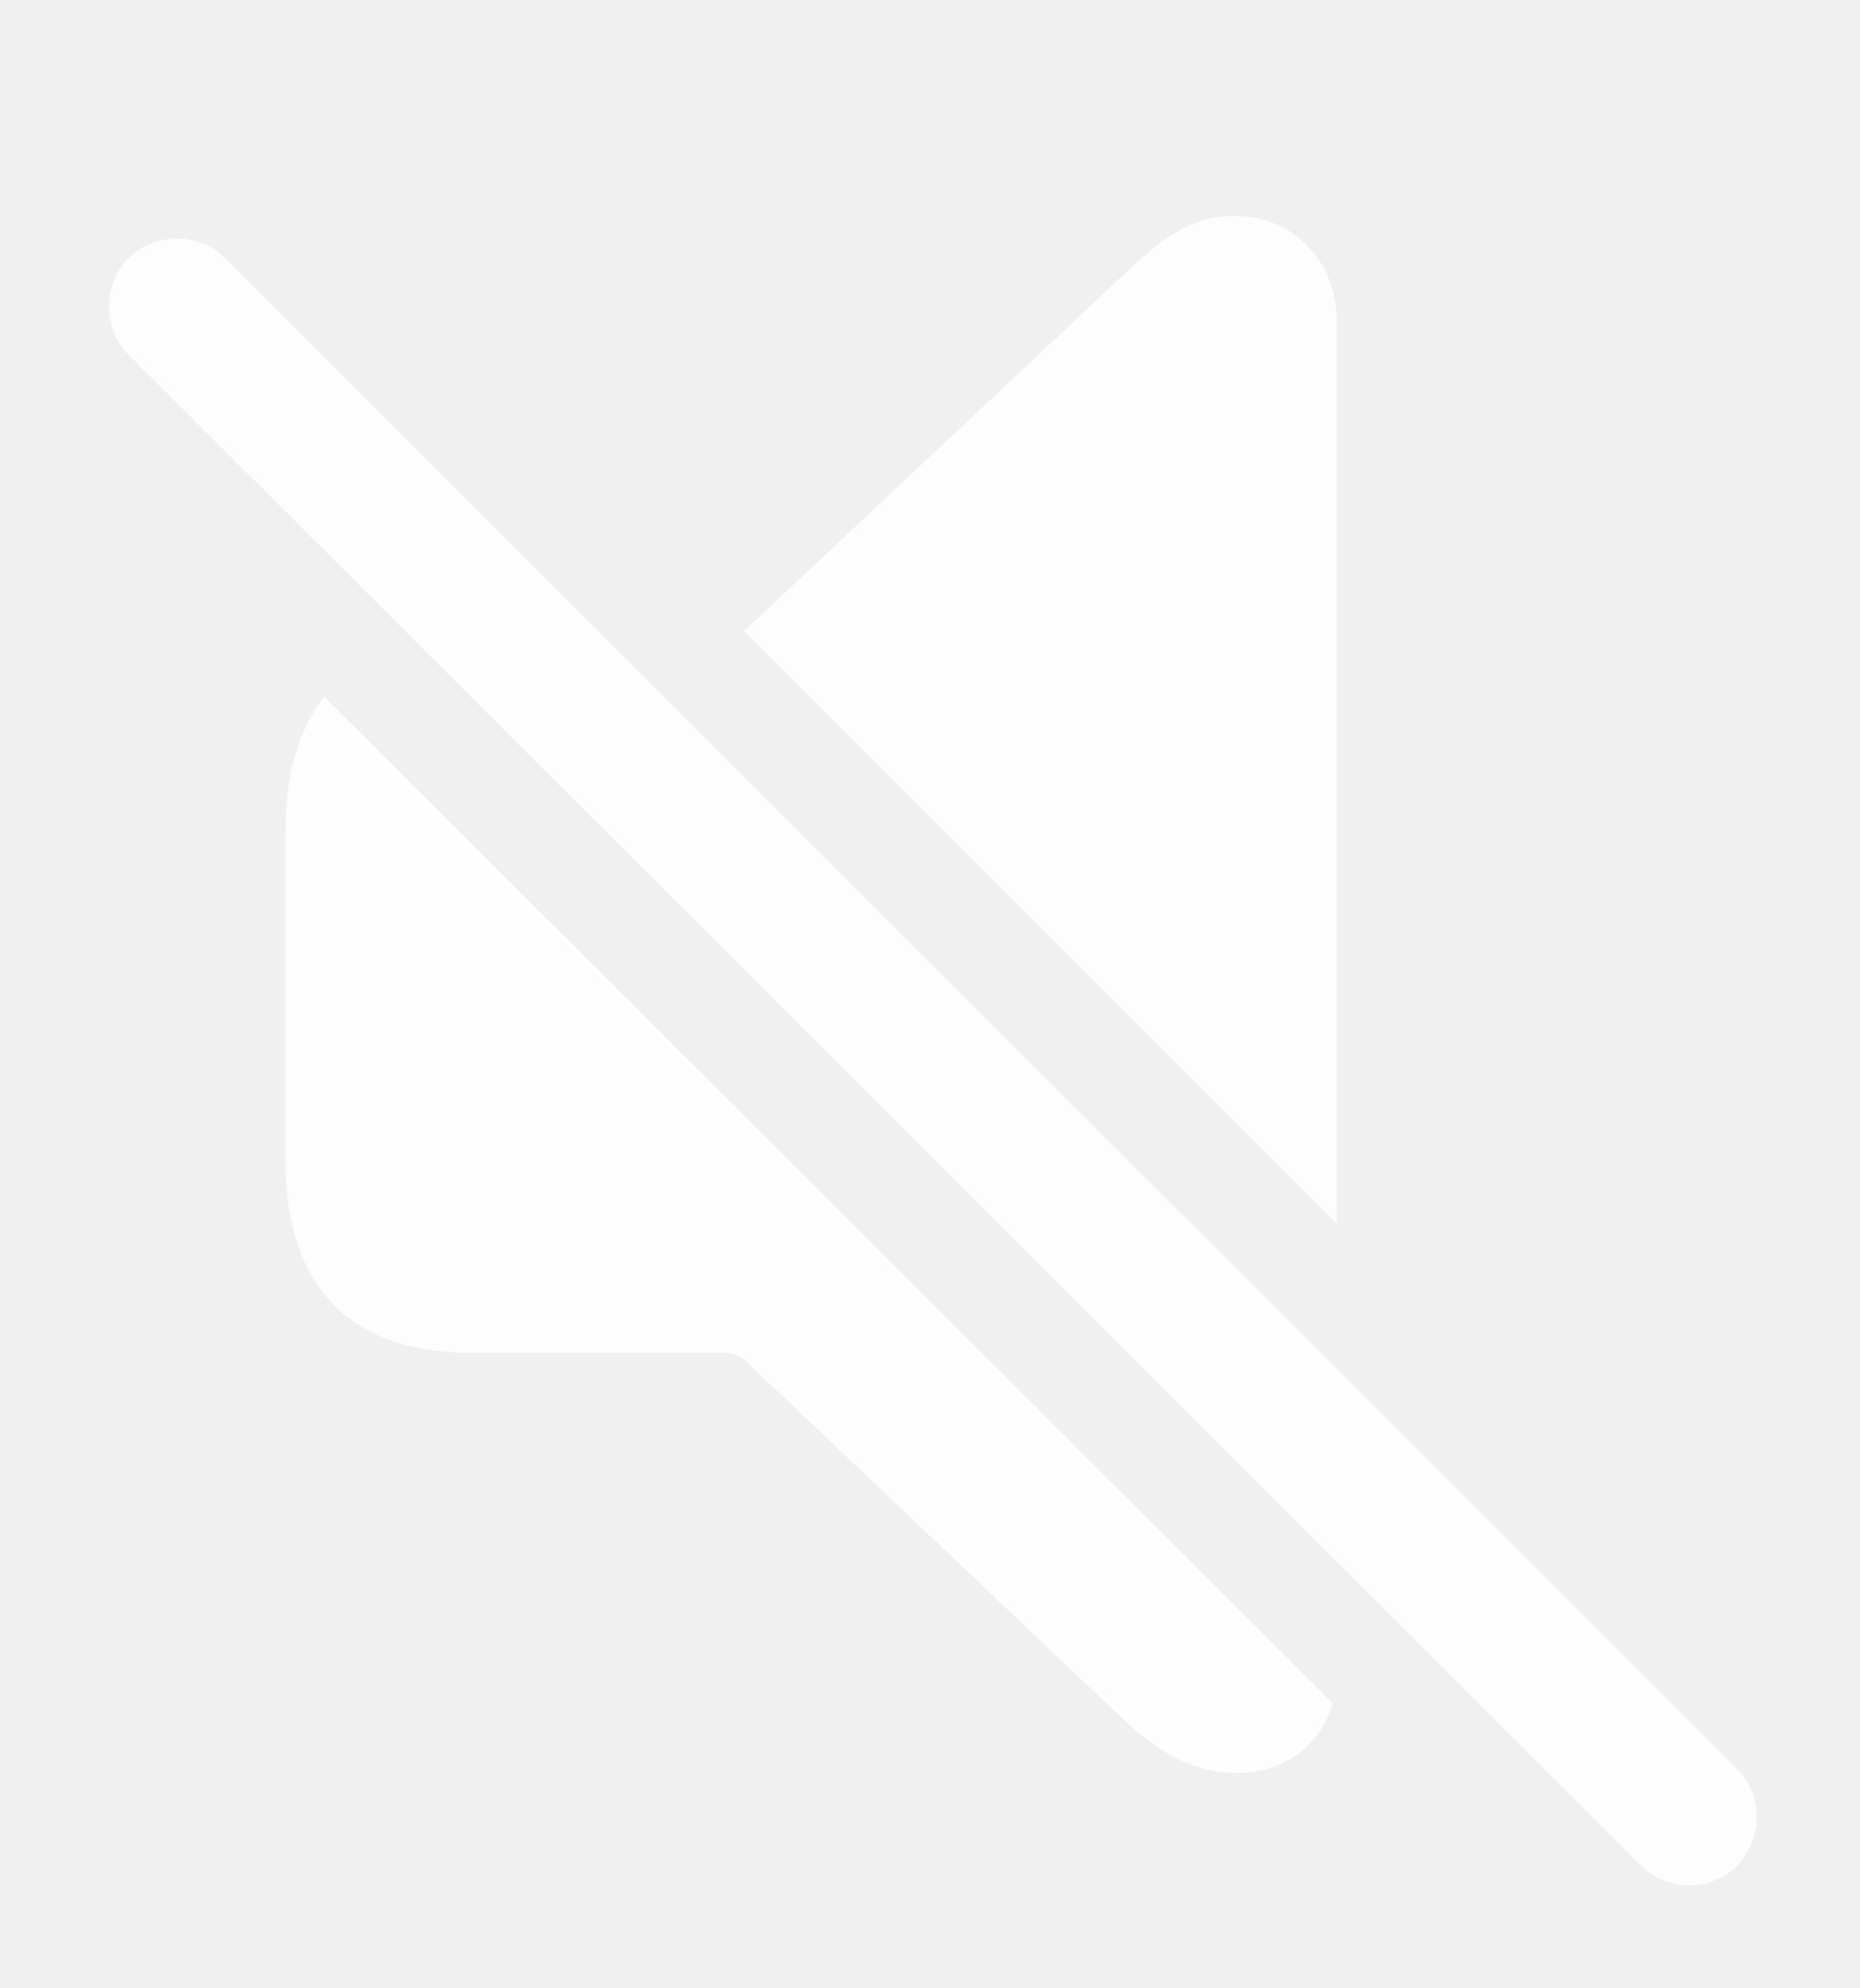
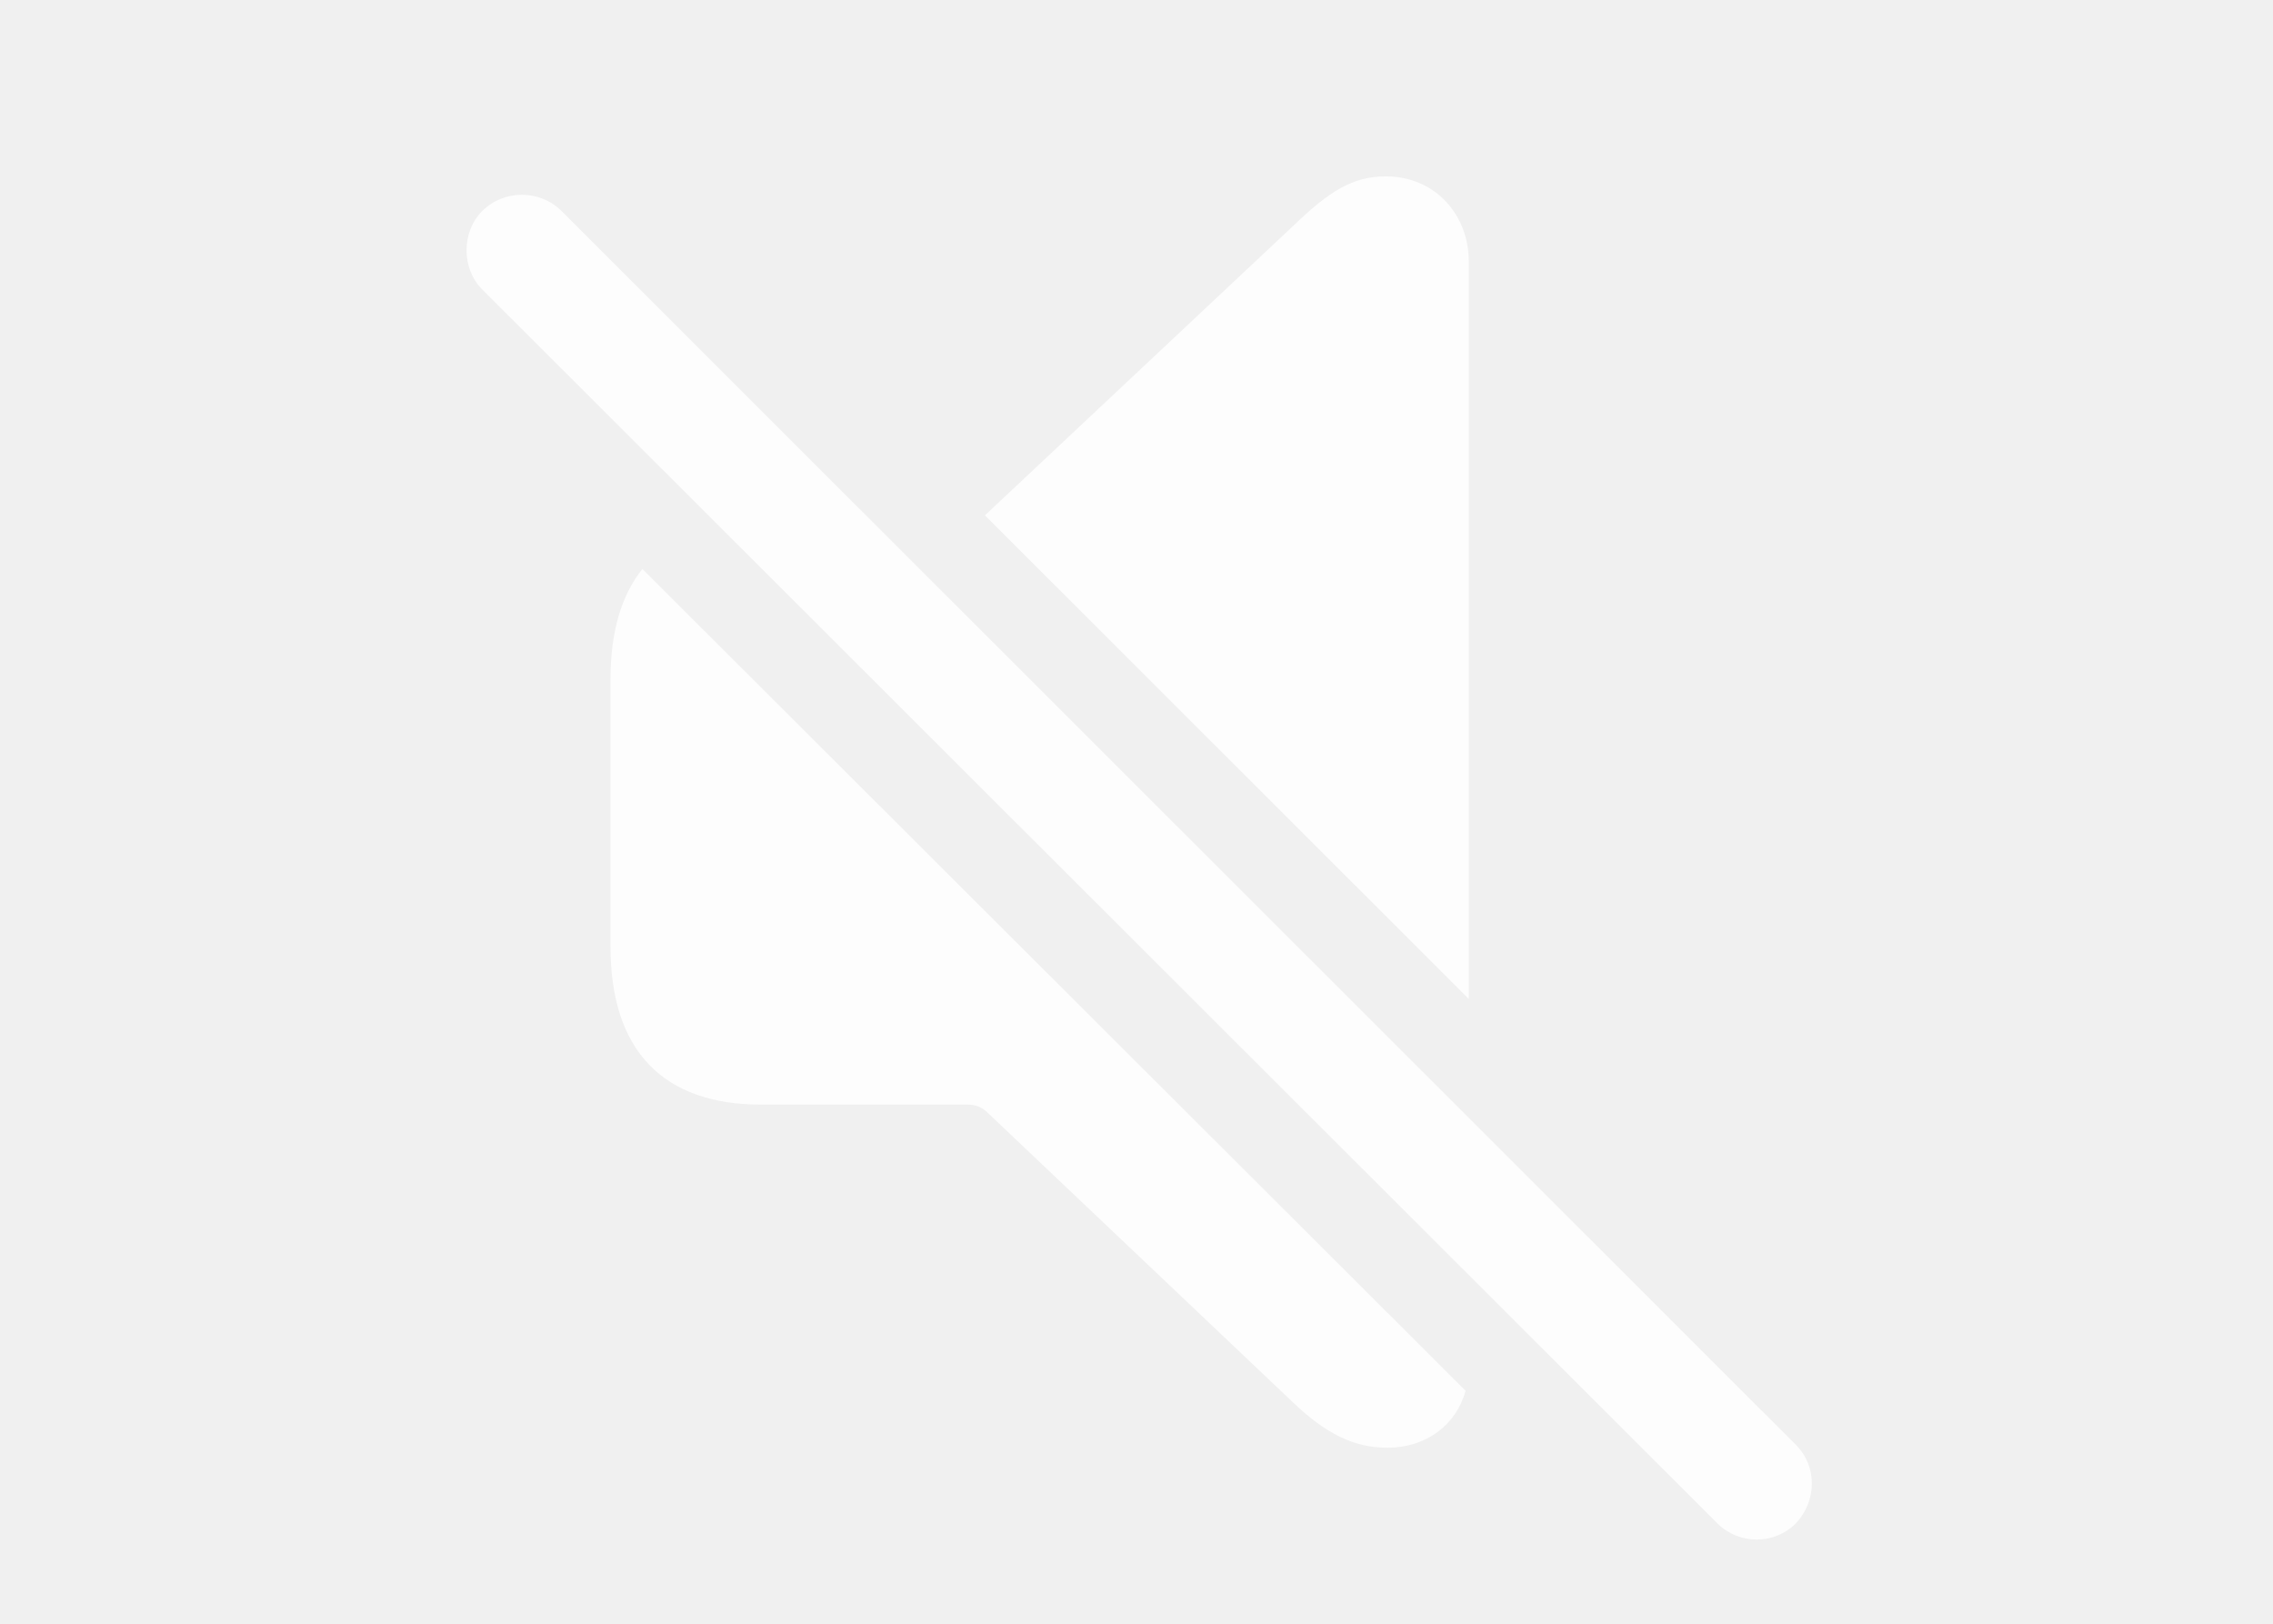
- <svg xmlns="http://www.w3.org/2000/svg" version="1.1" viewBox="0 0 20.574 21.997">
-   <g>
-     <rect height="21.997" opacity="0" width="20.574" x="0" y="0" />
+ <svg xmlns="http://www.w3.org/2000/svg" viewBox="0 0 28 20">
+   <g transform="translate(4.65,0) scale(0.909)">
    <path d="M14.746 18.846C14.618 19.308 14.214 19.617 13.685 19.617C13.236 19.617 12.855 19.431 12.406 19.002L8.246 15.056C8.178 14.998 8.099 14.968 8.002 14.968L5.199 14.968C3.881 14.968 3.158 14.246 3.158 12.83L3.158 9.197C3.158 8.561 3.306 8.063 3.59 7.71ZM14.789 3.542L14.789 13.536L8.231 6.982C8.236 6.978 8.241 6.974 8.246 6.97L12.406 3.064C12.904 2.585 13.217 2.39 13.666 2.39C14.33 2.39 14.789 2.908 14.789 3.542Z" fill="white" fill-opacity="0.85" />
    <path d="M18.158 20.642C18.451 20.935 18.929 20.935 19.222 20.642C19.506 20.339 19.515 19.871 19.222 19.578L2.494 2.859C2.201 2.566 1.713 2.566 1.42 2.859C1.136 3.142 1.136 3.64 1.42 3.923Z" fill="white" fill-opacity="0.85" />
  </g>
</svg>
